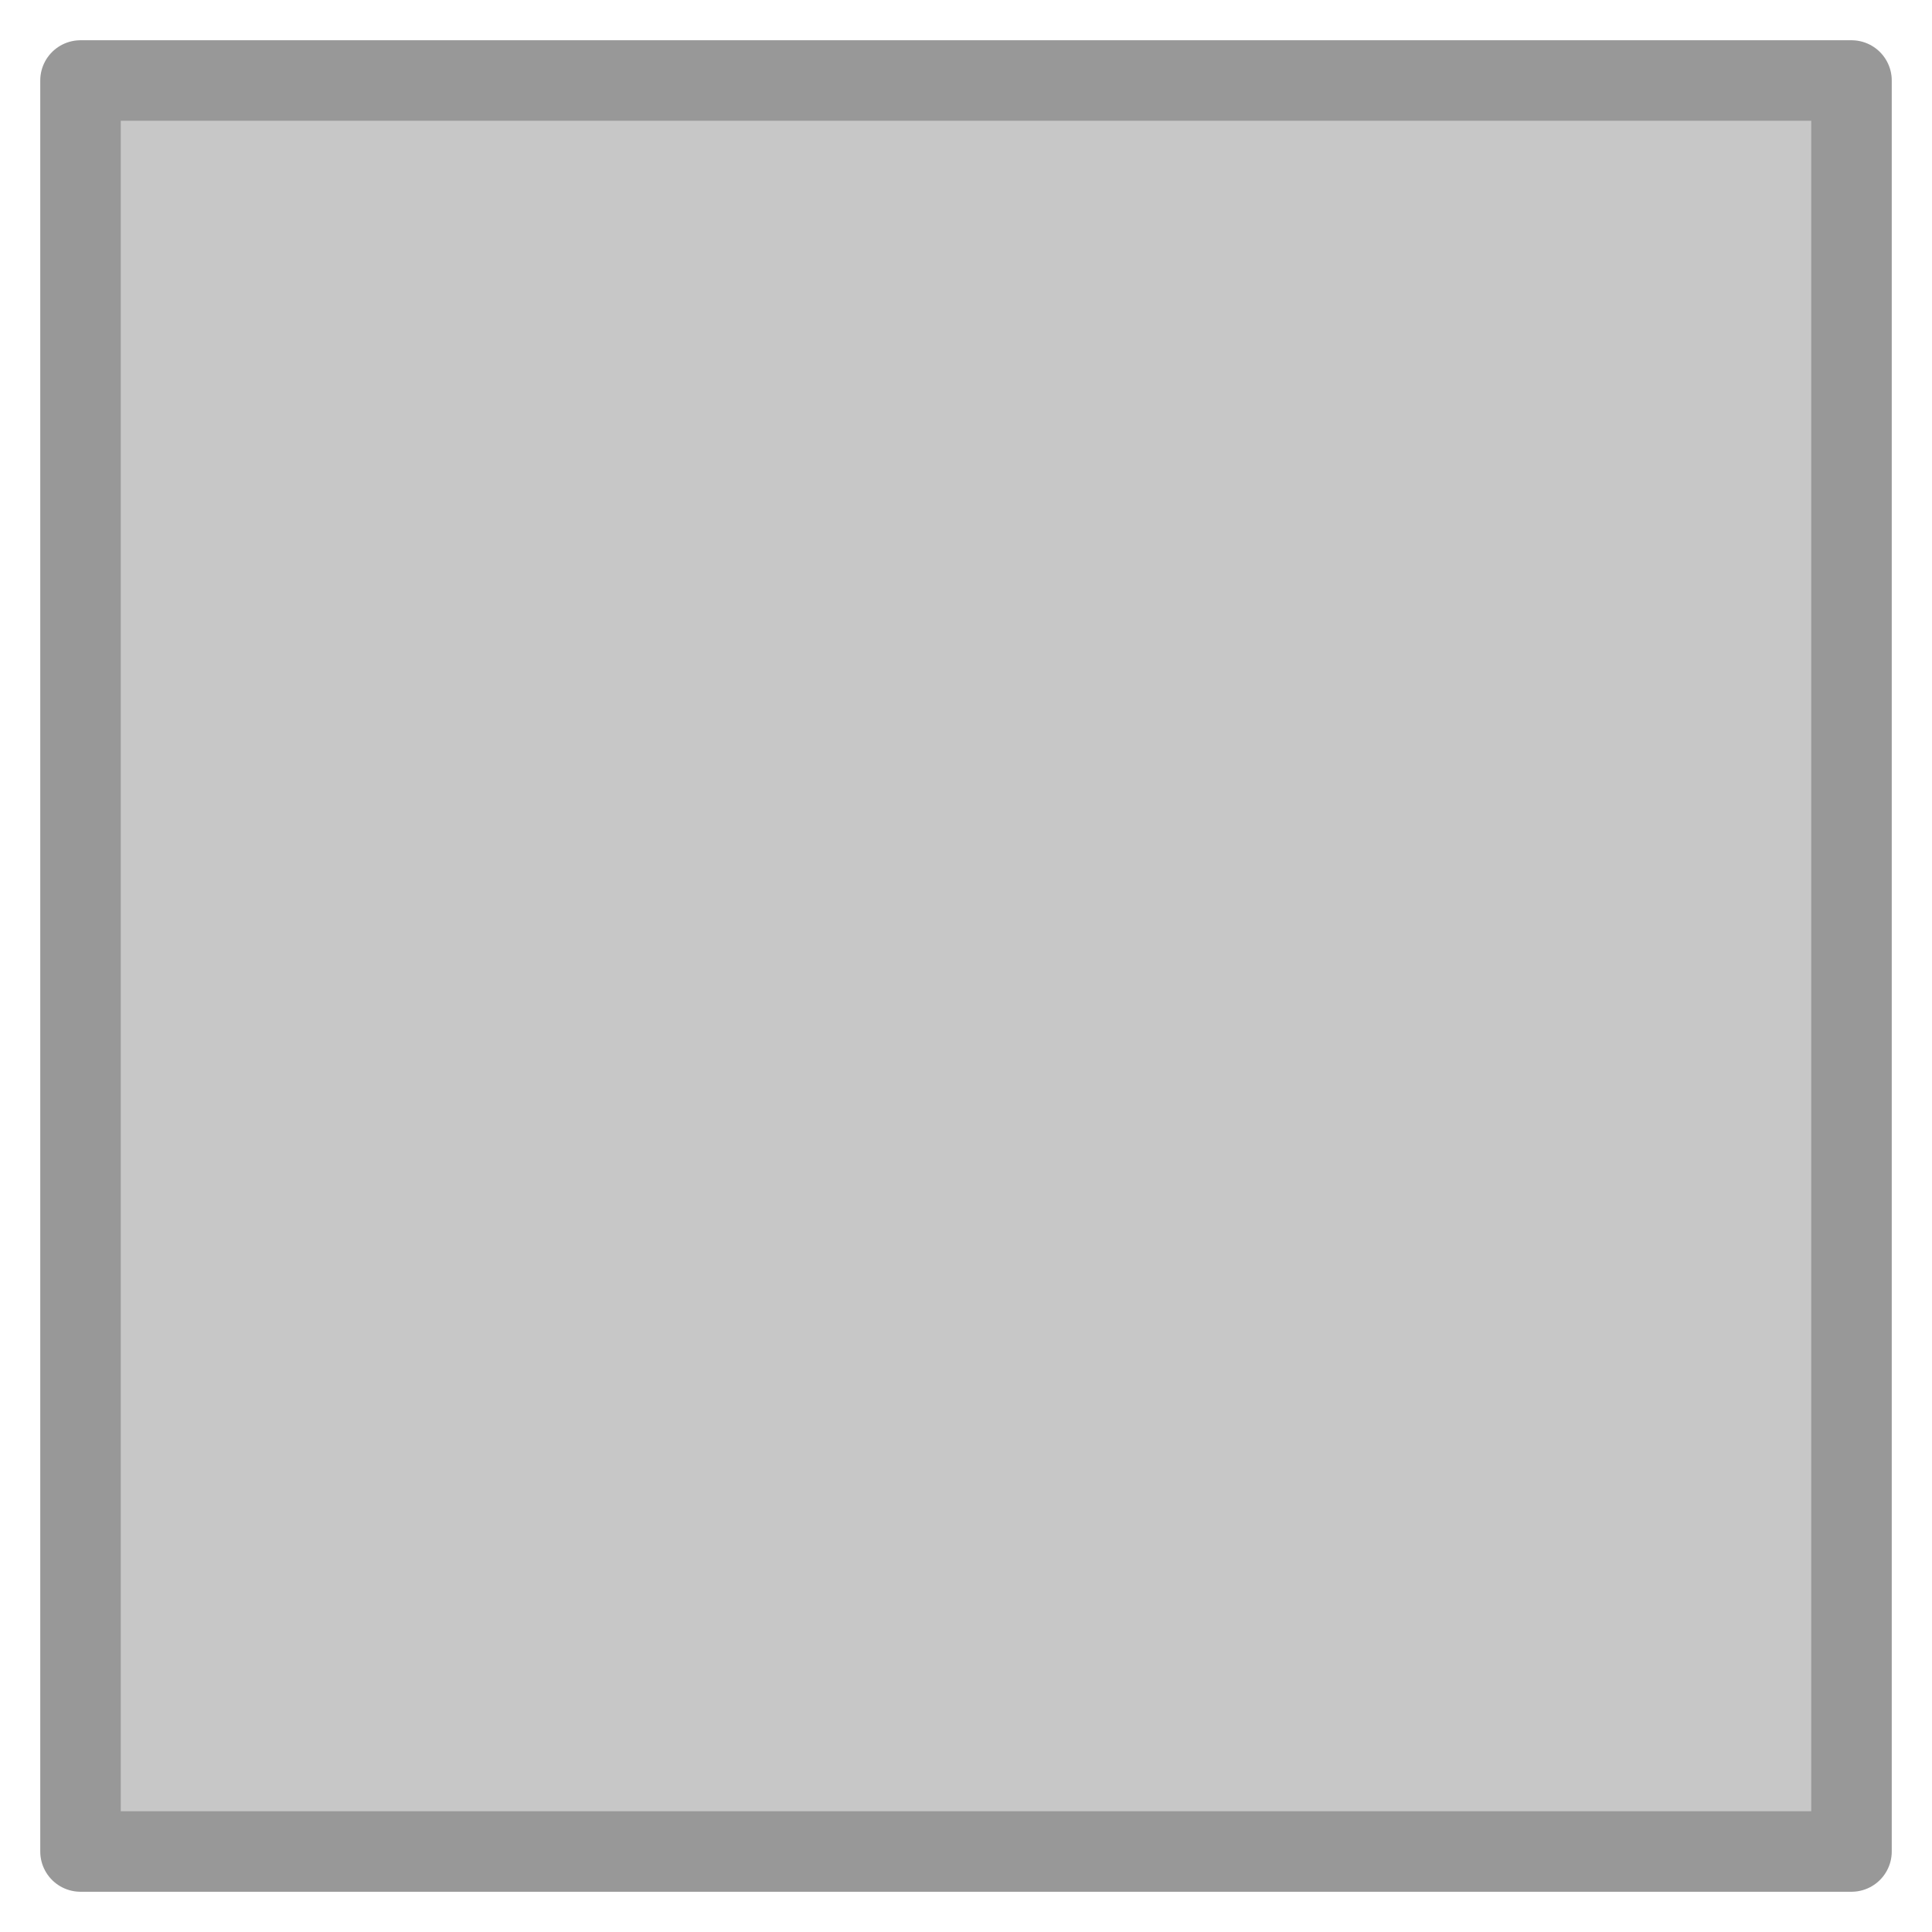
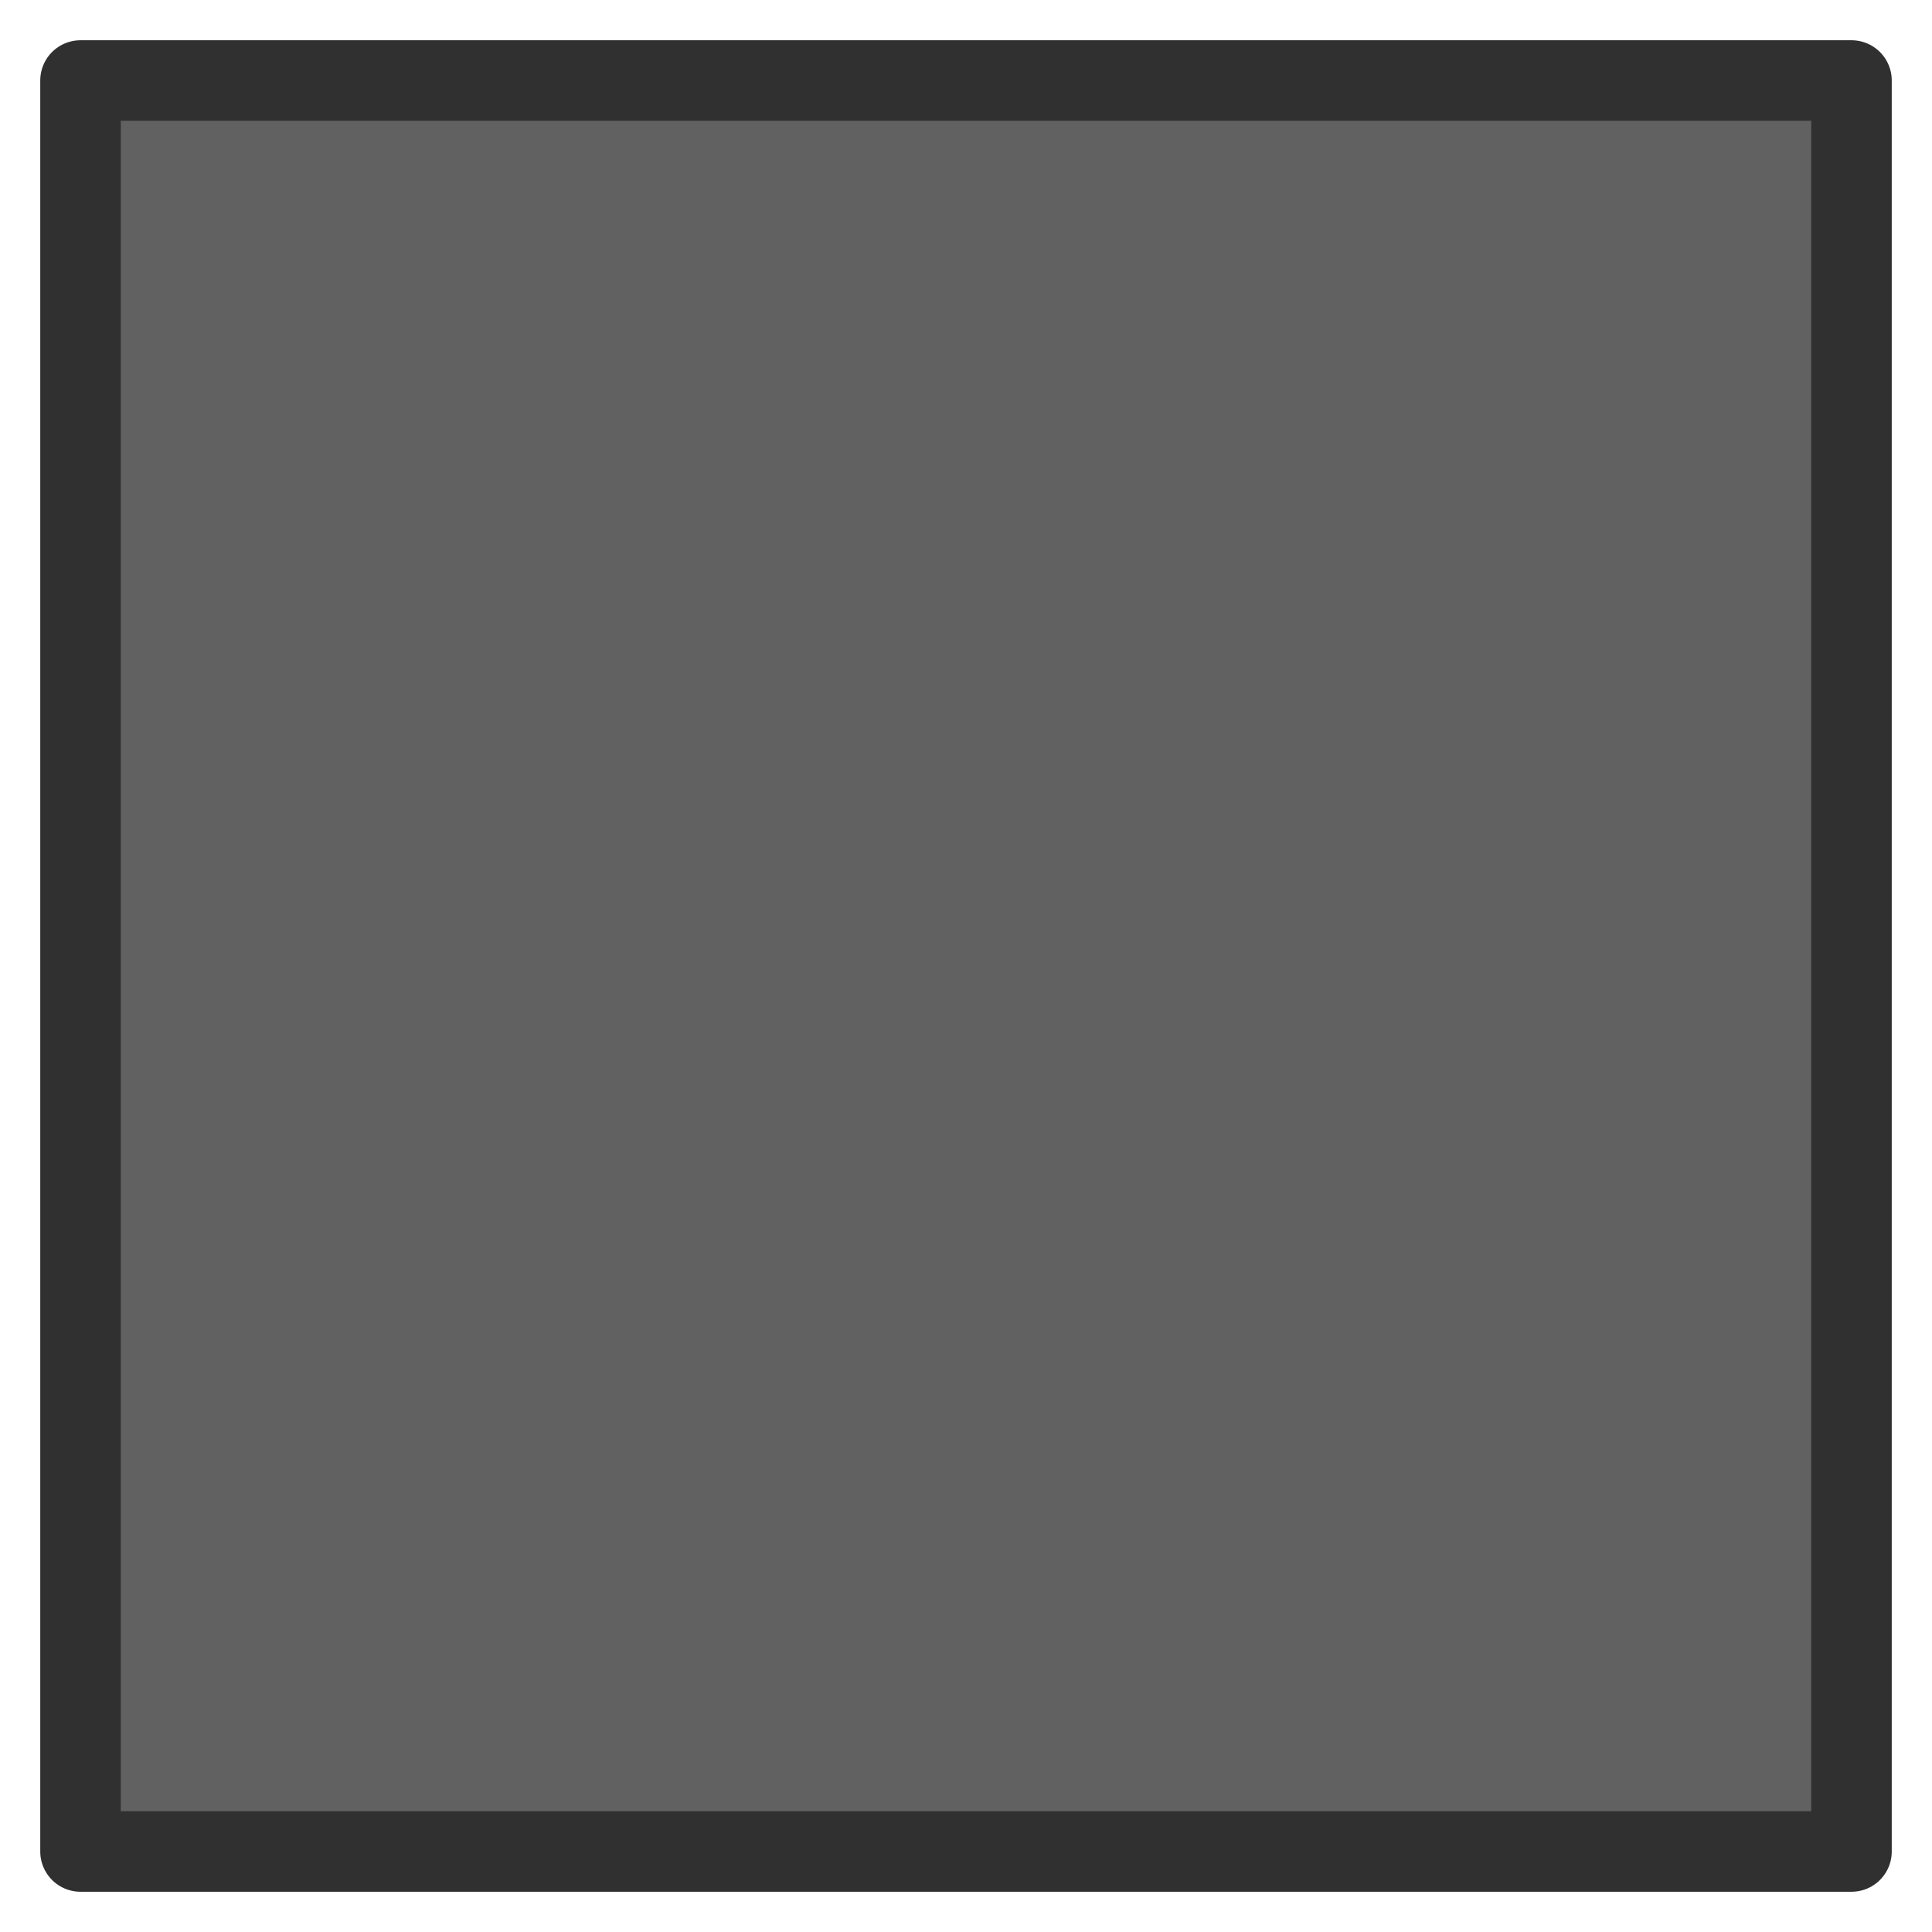
<svg xmlns="http://www.w3.org/2000/svg" width="24" height="24" viewBox="0 0 24 24" version="1.1" id="svg5">
  <defs id="defs2" />
  <g id="layer1">
-     <rect style="fill:#c7c7c7;stroke:#989898;stroke-width:1;stroke-linejoin:round;stroke-dasharray:none;paint-order:fill markers stroke;stroke-opacity:1" id="rect2242" width="22" height="22" x="1" y="1" />
+     <rect style="fill:#616161;stroke:#303030;stroke-width:1;stroke-linejoin:round;stroke-dasharray:none;paint-order:fill markers stroke;stroke-opacity:1;fill-opacity:1" id="rect2242" width="22" height="22" x="1" y="1" />
    <path style="display:none;fill:none;stroke:#000000;stroke-width:1px;stroke-linecap:butt;stroke-linejoin:miter;stroke-opacity:1" d="m 6,14 4,3 8,-10" id="path2462" />
  </g>
</svg>
